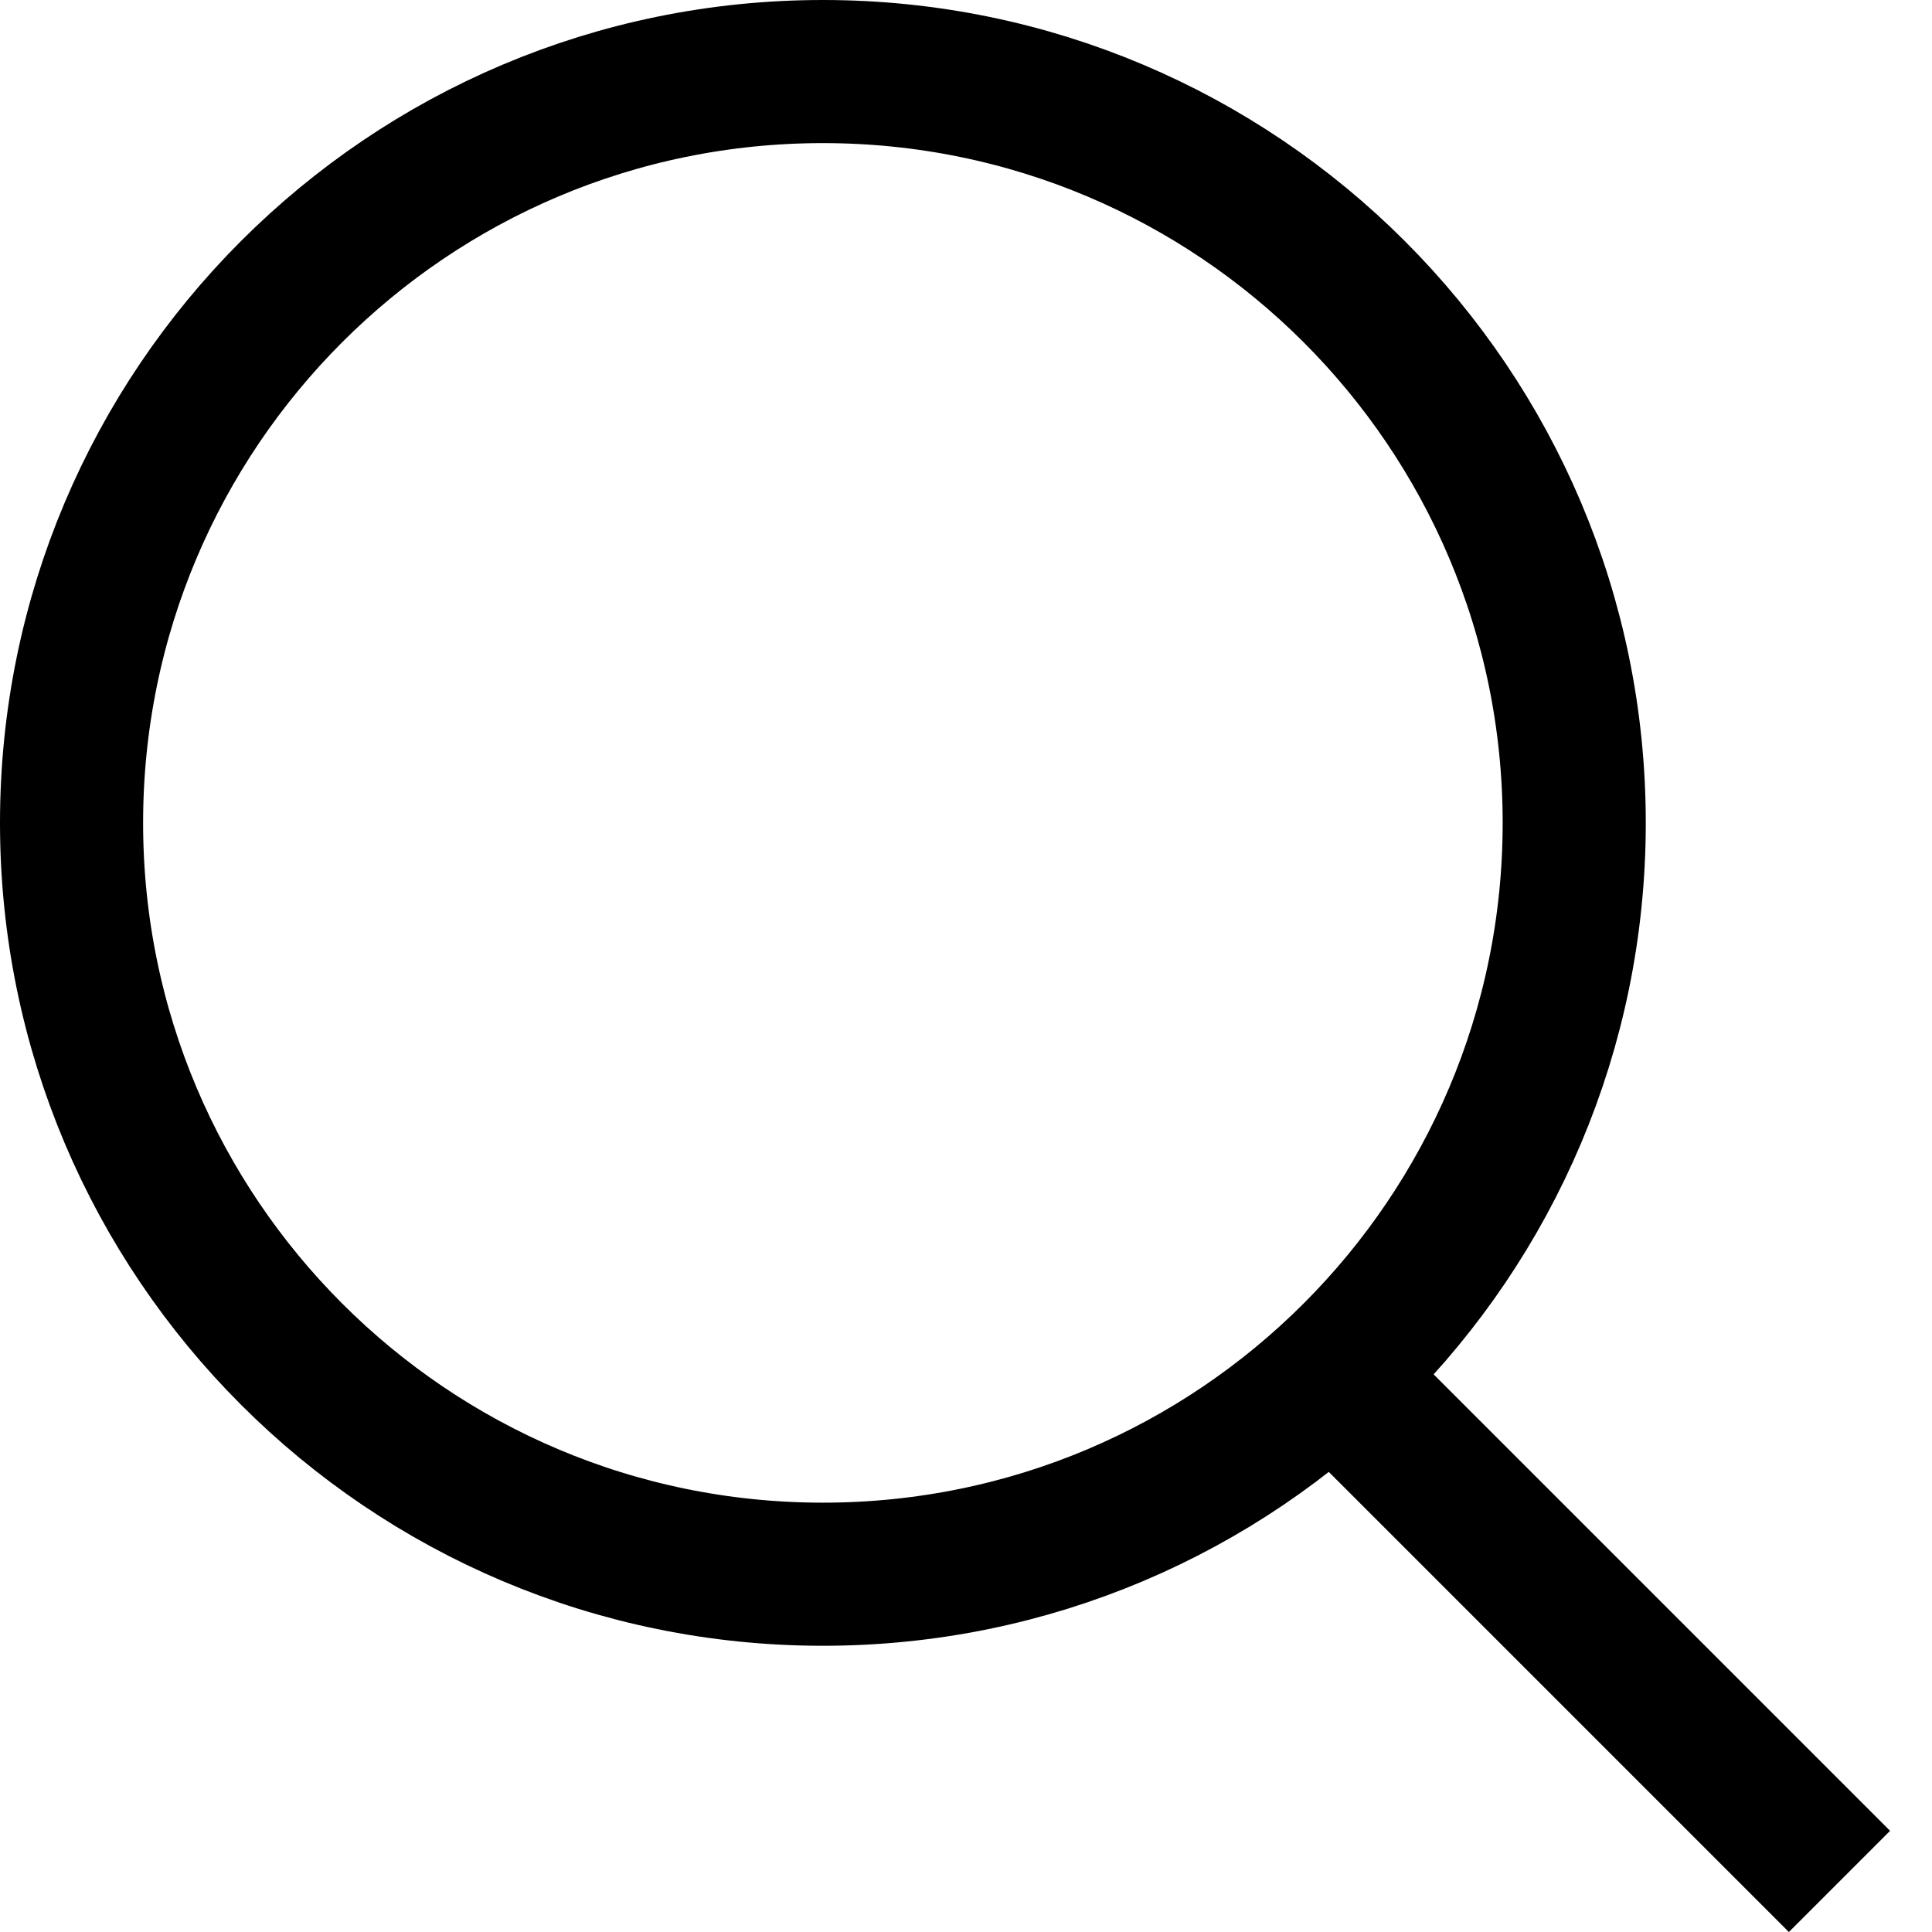
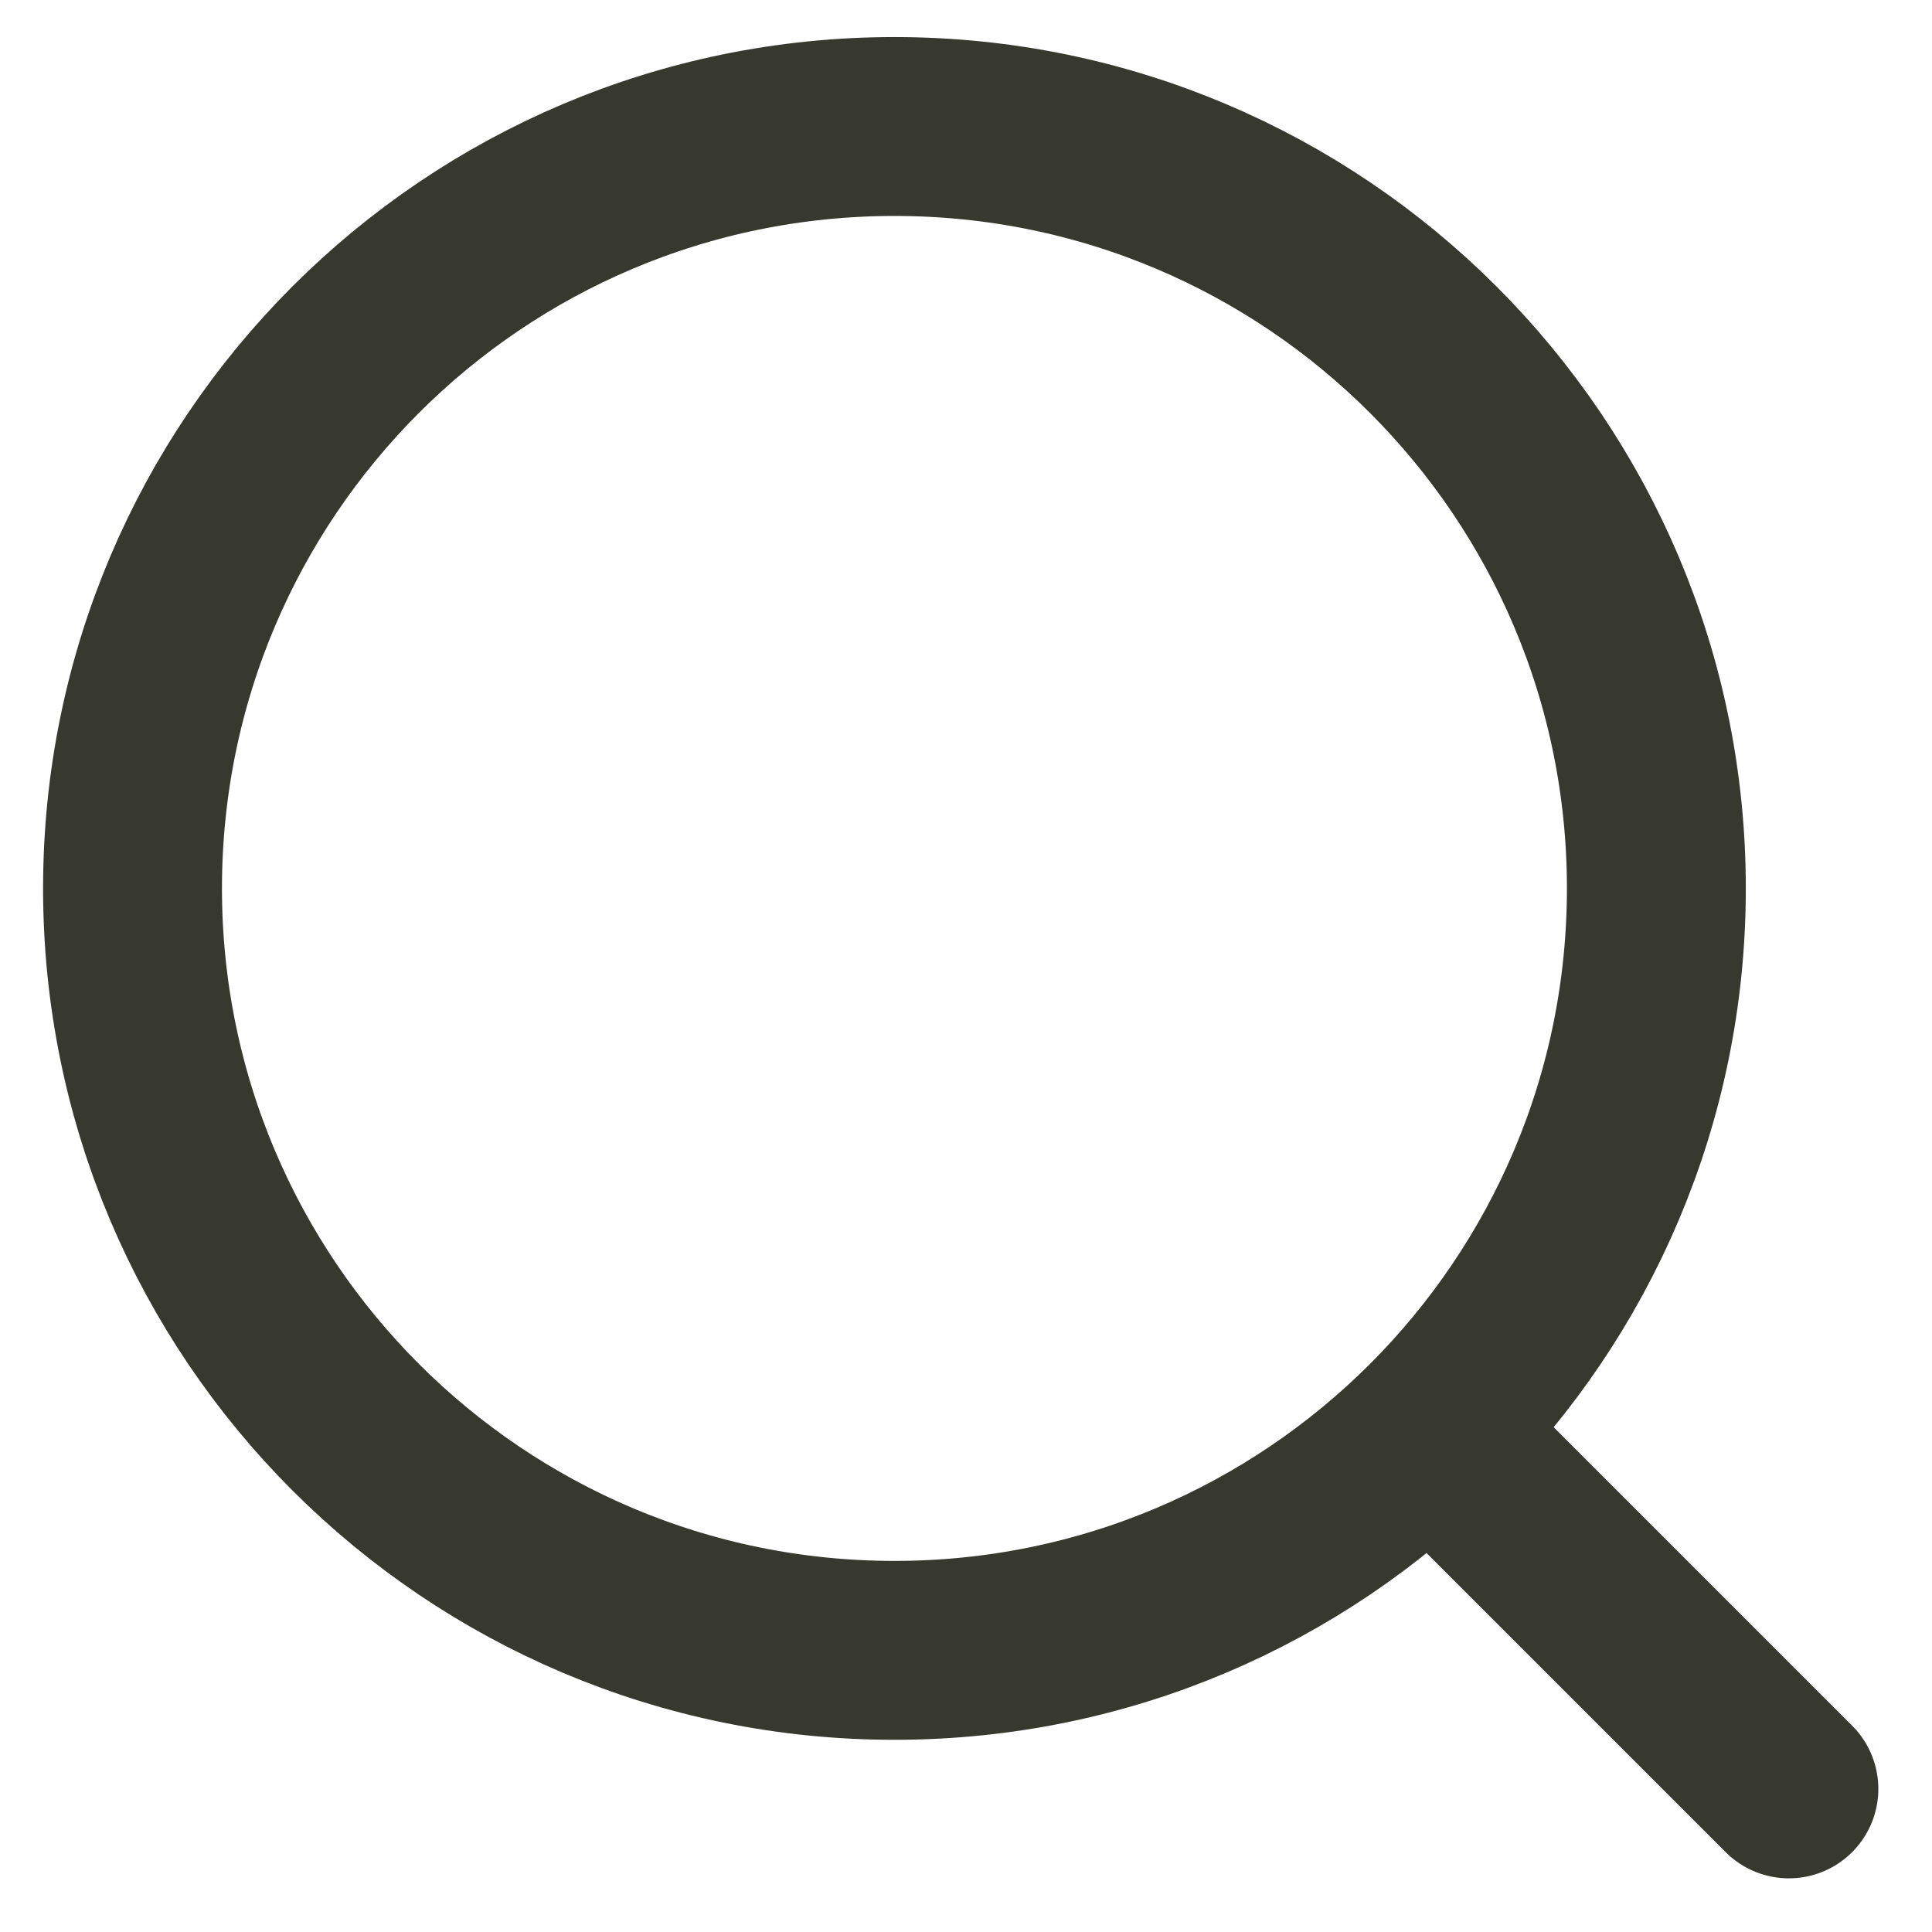
<svg xmlns="http://www.w3.org/2000/svg" width="27" height="27" viewBox="0 0 27 27" fill="none">
-   <circle cx="11.5" cy="11.5" r="10.5" stroke="black" stroke-width="2" />
-   <line x1="18.707" y1="19.293" x2="25.707" y2="26.293" stroke="black" stroke-width="2" />
+   <path d="M20.286 20.286L25 25M23.148 12.416C23.148 18.297 18.381 23.064 12.5 23.064C6.619 23.064 1.852 18.297 1.852 12.416C1.852 6.535 6.619 1.768 12.5 1.768C18.381 1.768 23.148 6.535 23.148 12.416Z" stroke="#37392E" stroke-width="2.5" stroke-linecap="round" stroke-linejoin="round" />
</svg>
